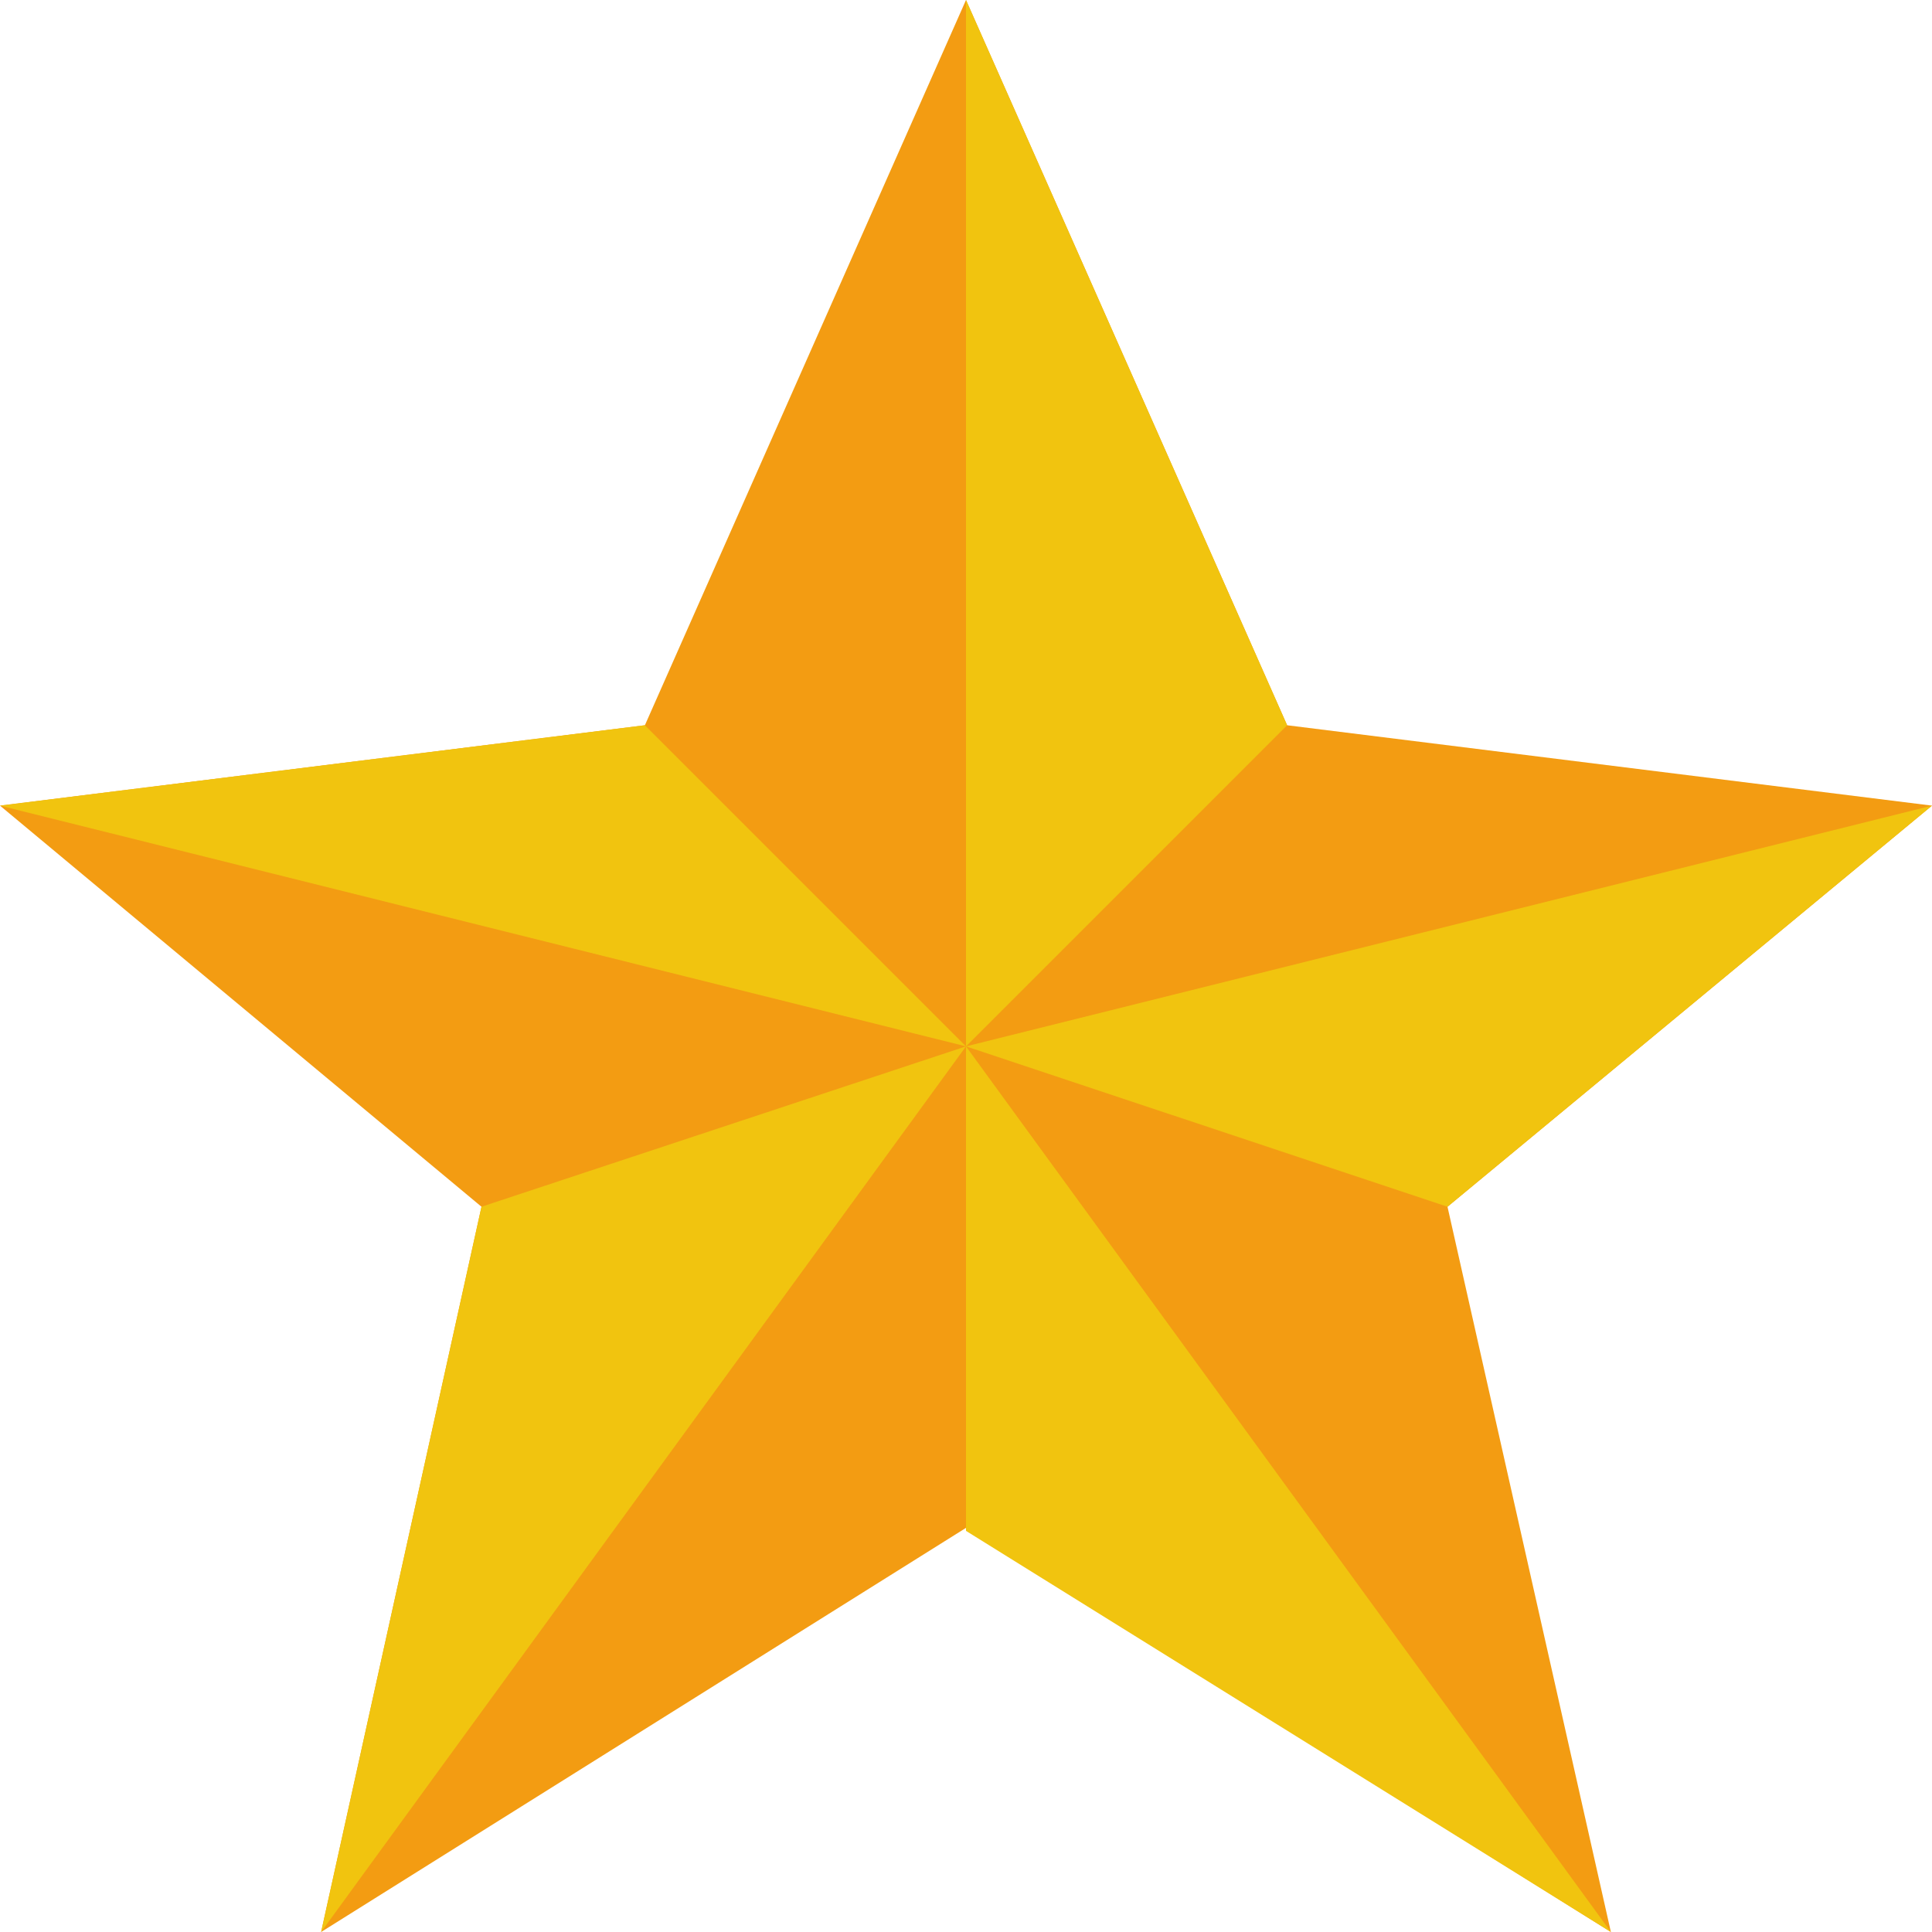
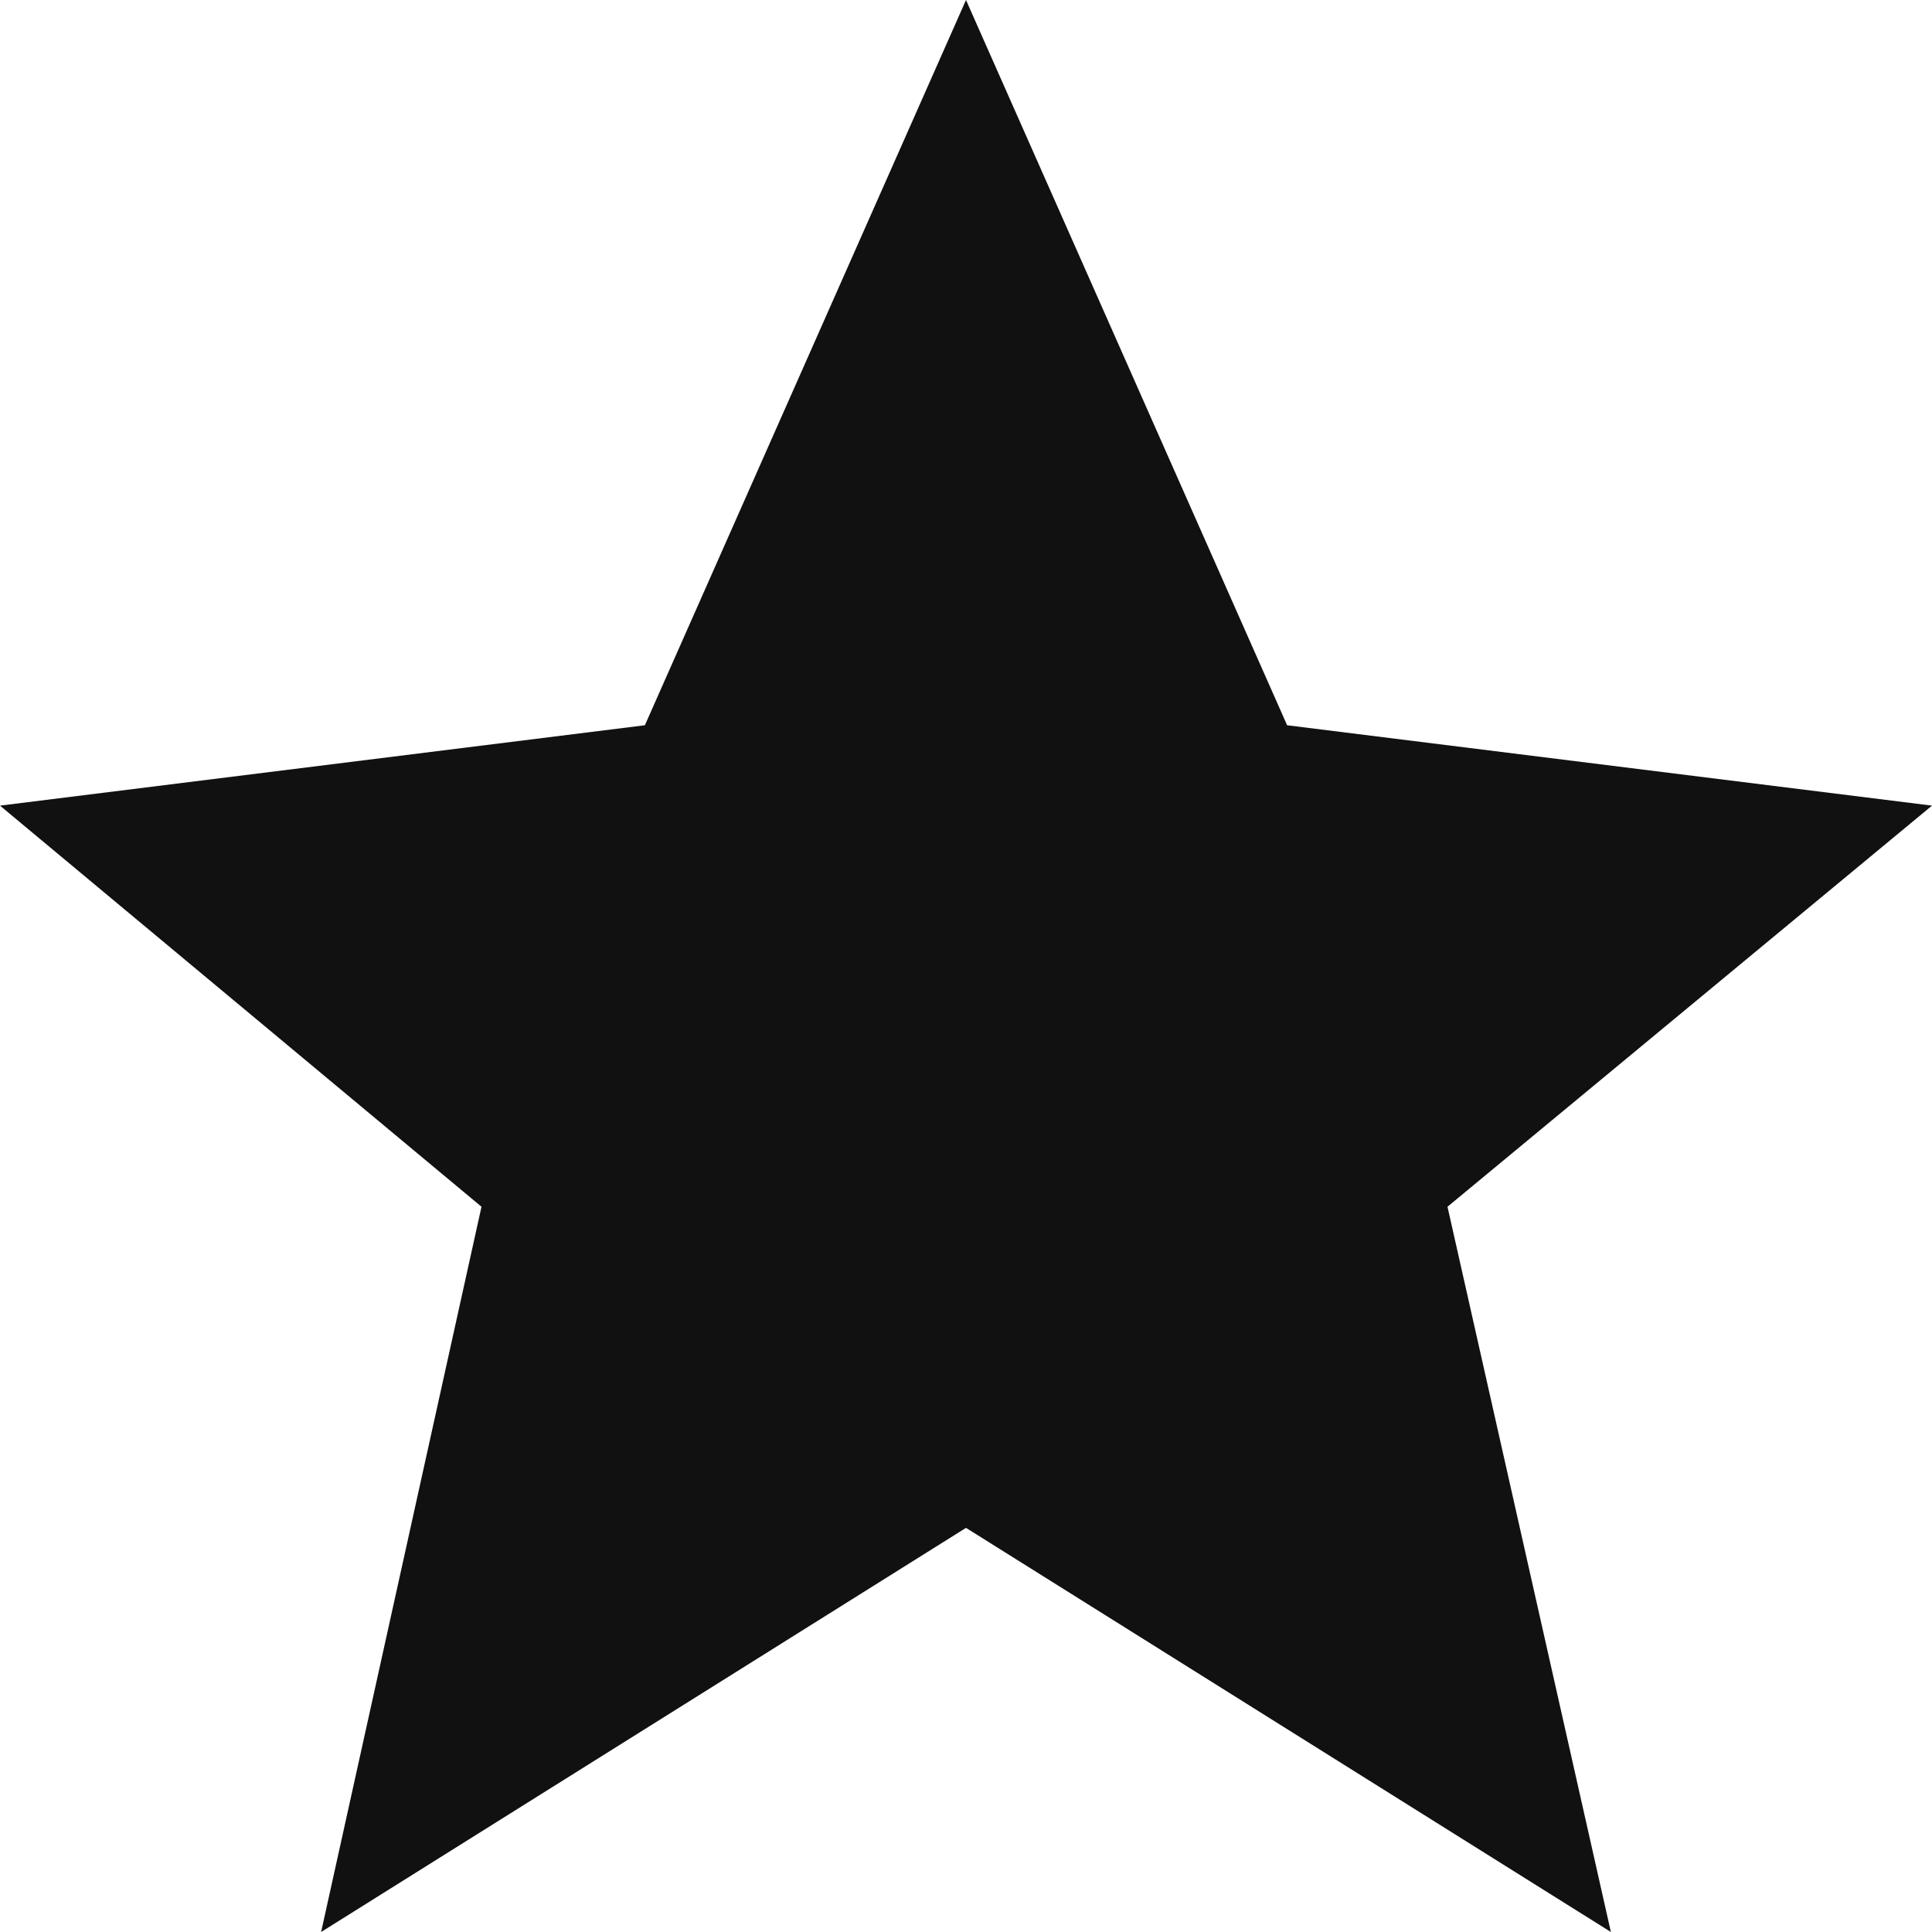
- <svg xmlns="http://www.w3.org/2000/svg" xml:space="preserve" id="Layer_1" x="0" y="0" viewBox="0 0 512 512">
-   <style>.st1{fill:#f1c40f}</style>
-   <g id="XMLID_1_">
-     <path id="XMLID_3_" d="m256 0 85.1 192.2L512 213.5 383.6 319.8 426.9 512 256 404.9 85.1 512l42.5-192.2L0 213.5l170.9-21.3z" style="fill:#f39c12" />
-     <path id="XMLID_4_" d="M256 0v277.3l85.1-85.1z" class="st1" />
-     <path id="XMLID_5_" d="m256 277.3 256-63.8-128.4 106.3z" class="st1" />
-     <path id="XMLID_6_" d="M256 277.3 426.9 512 256 405.7z" class="st1" />
-     <path id="XMLID_7_" d="M256 277.3 85.1 512l42.5-192.2z" class="st1" />
-     <path id="XMLID_8_" d="M256 277.3 0 213.5l170.9-21.3z" class="st1" />
-   </g>
+ <svg xmlns="http://www.w3.org/2000/svg" viewBox="0 0 512 512">
+   <path d="m256 0 85.1 192.2L512 213.5 383.6 319.8 426.9 512 256 404.9 85.1 512l42.5-192.2L0 213.5l170.9-21.3z" fill="#111111" />
</svg>
